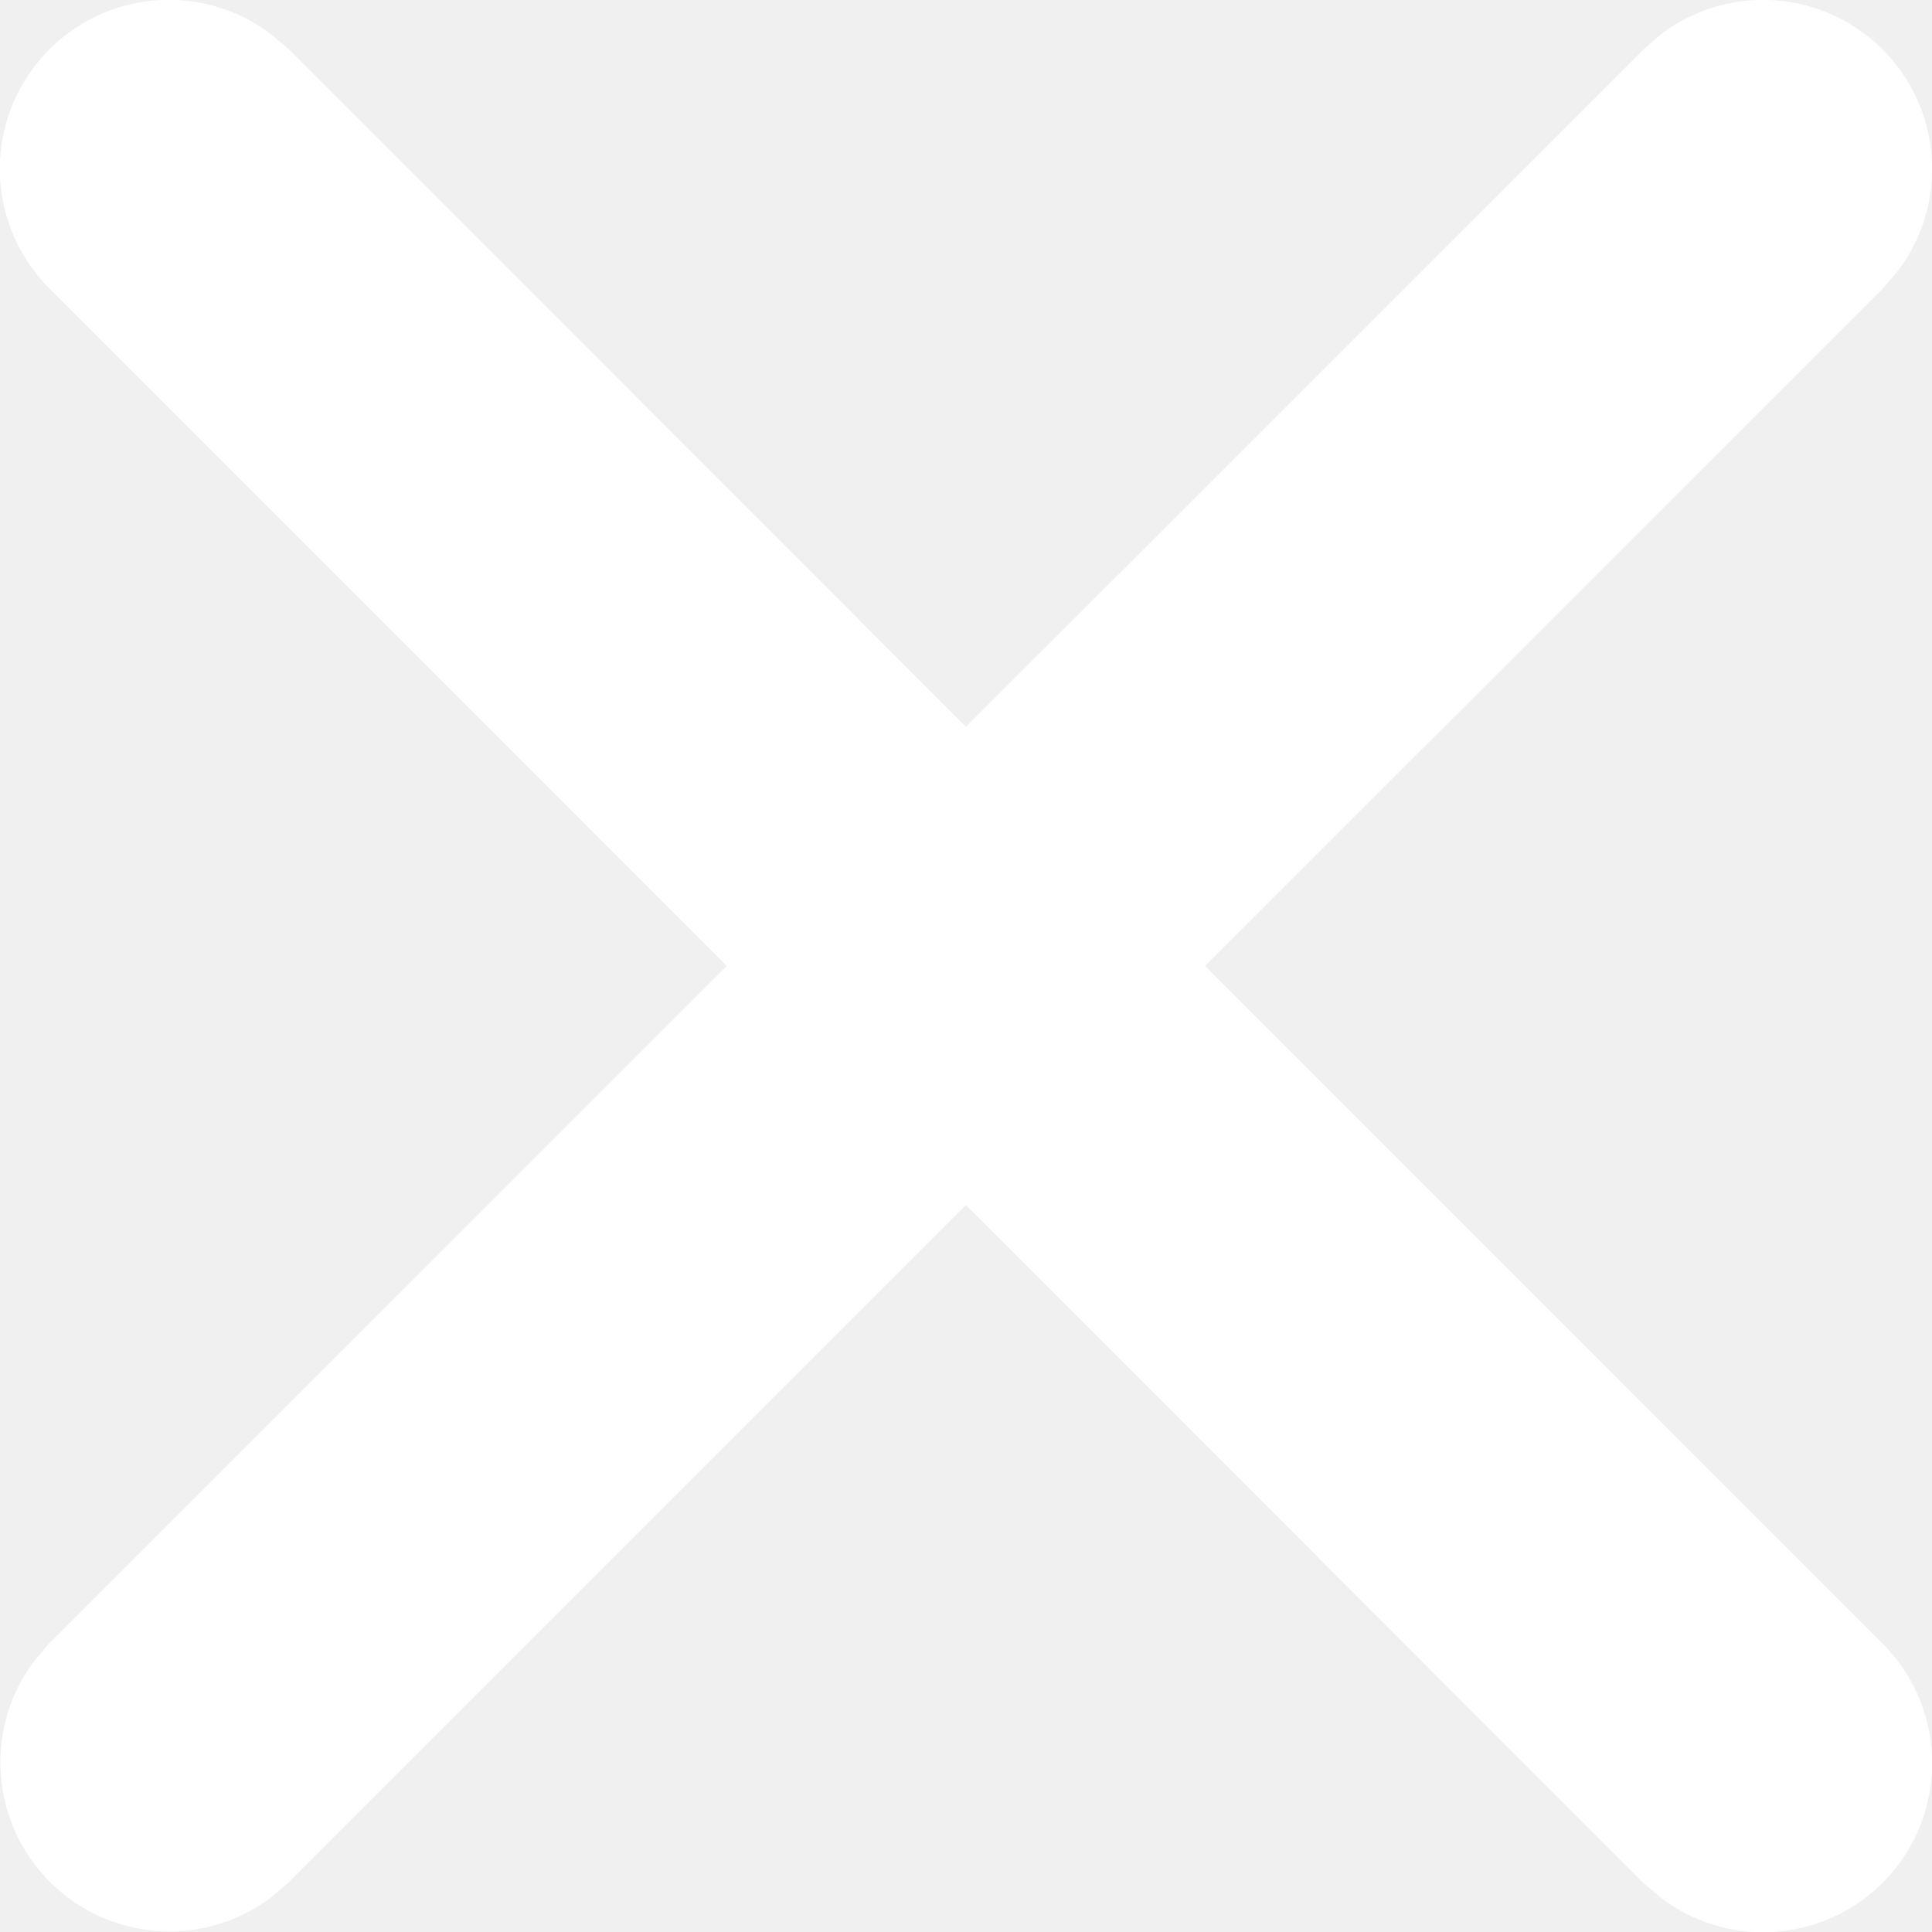
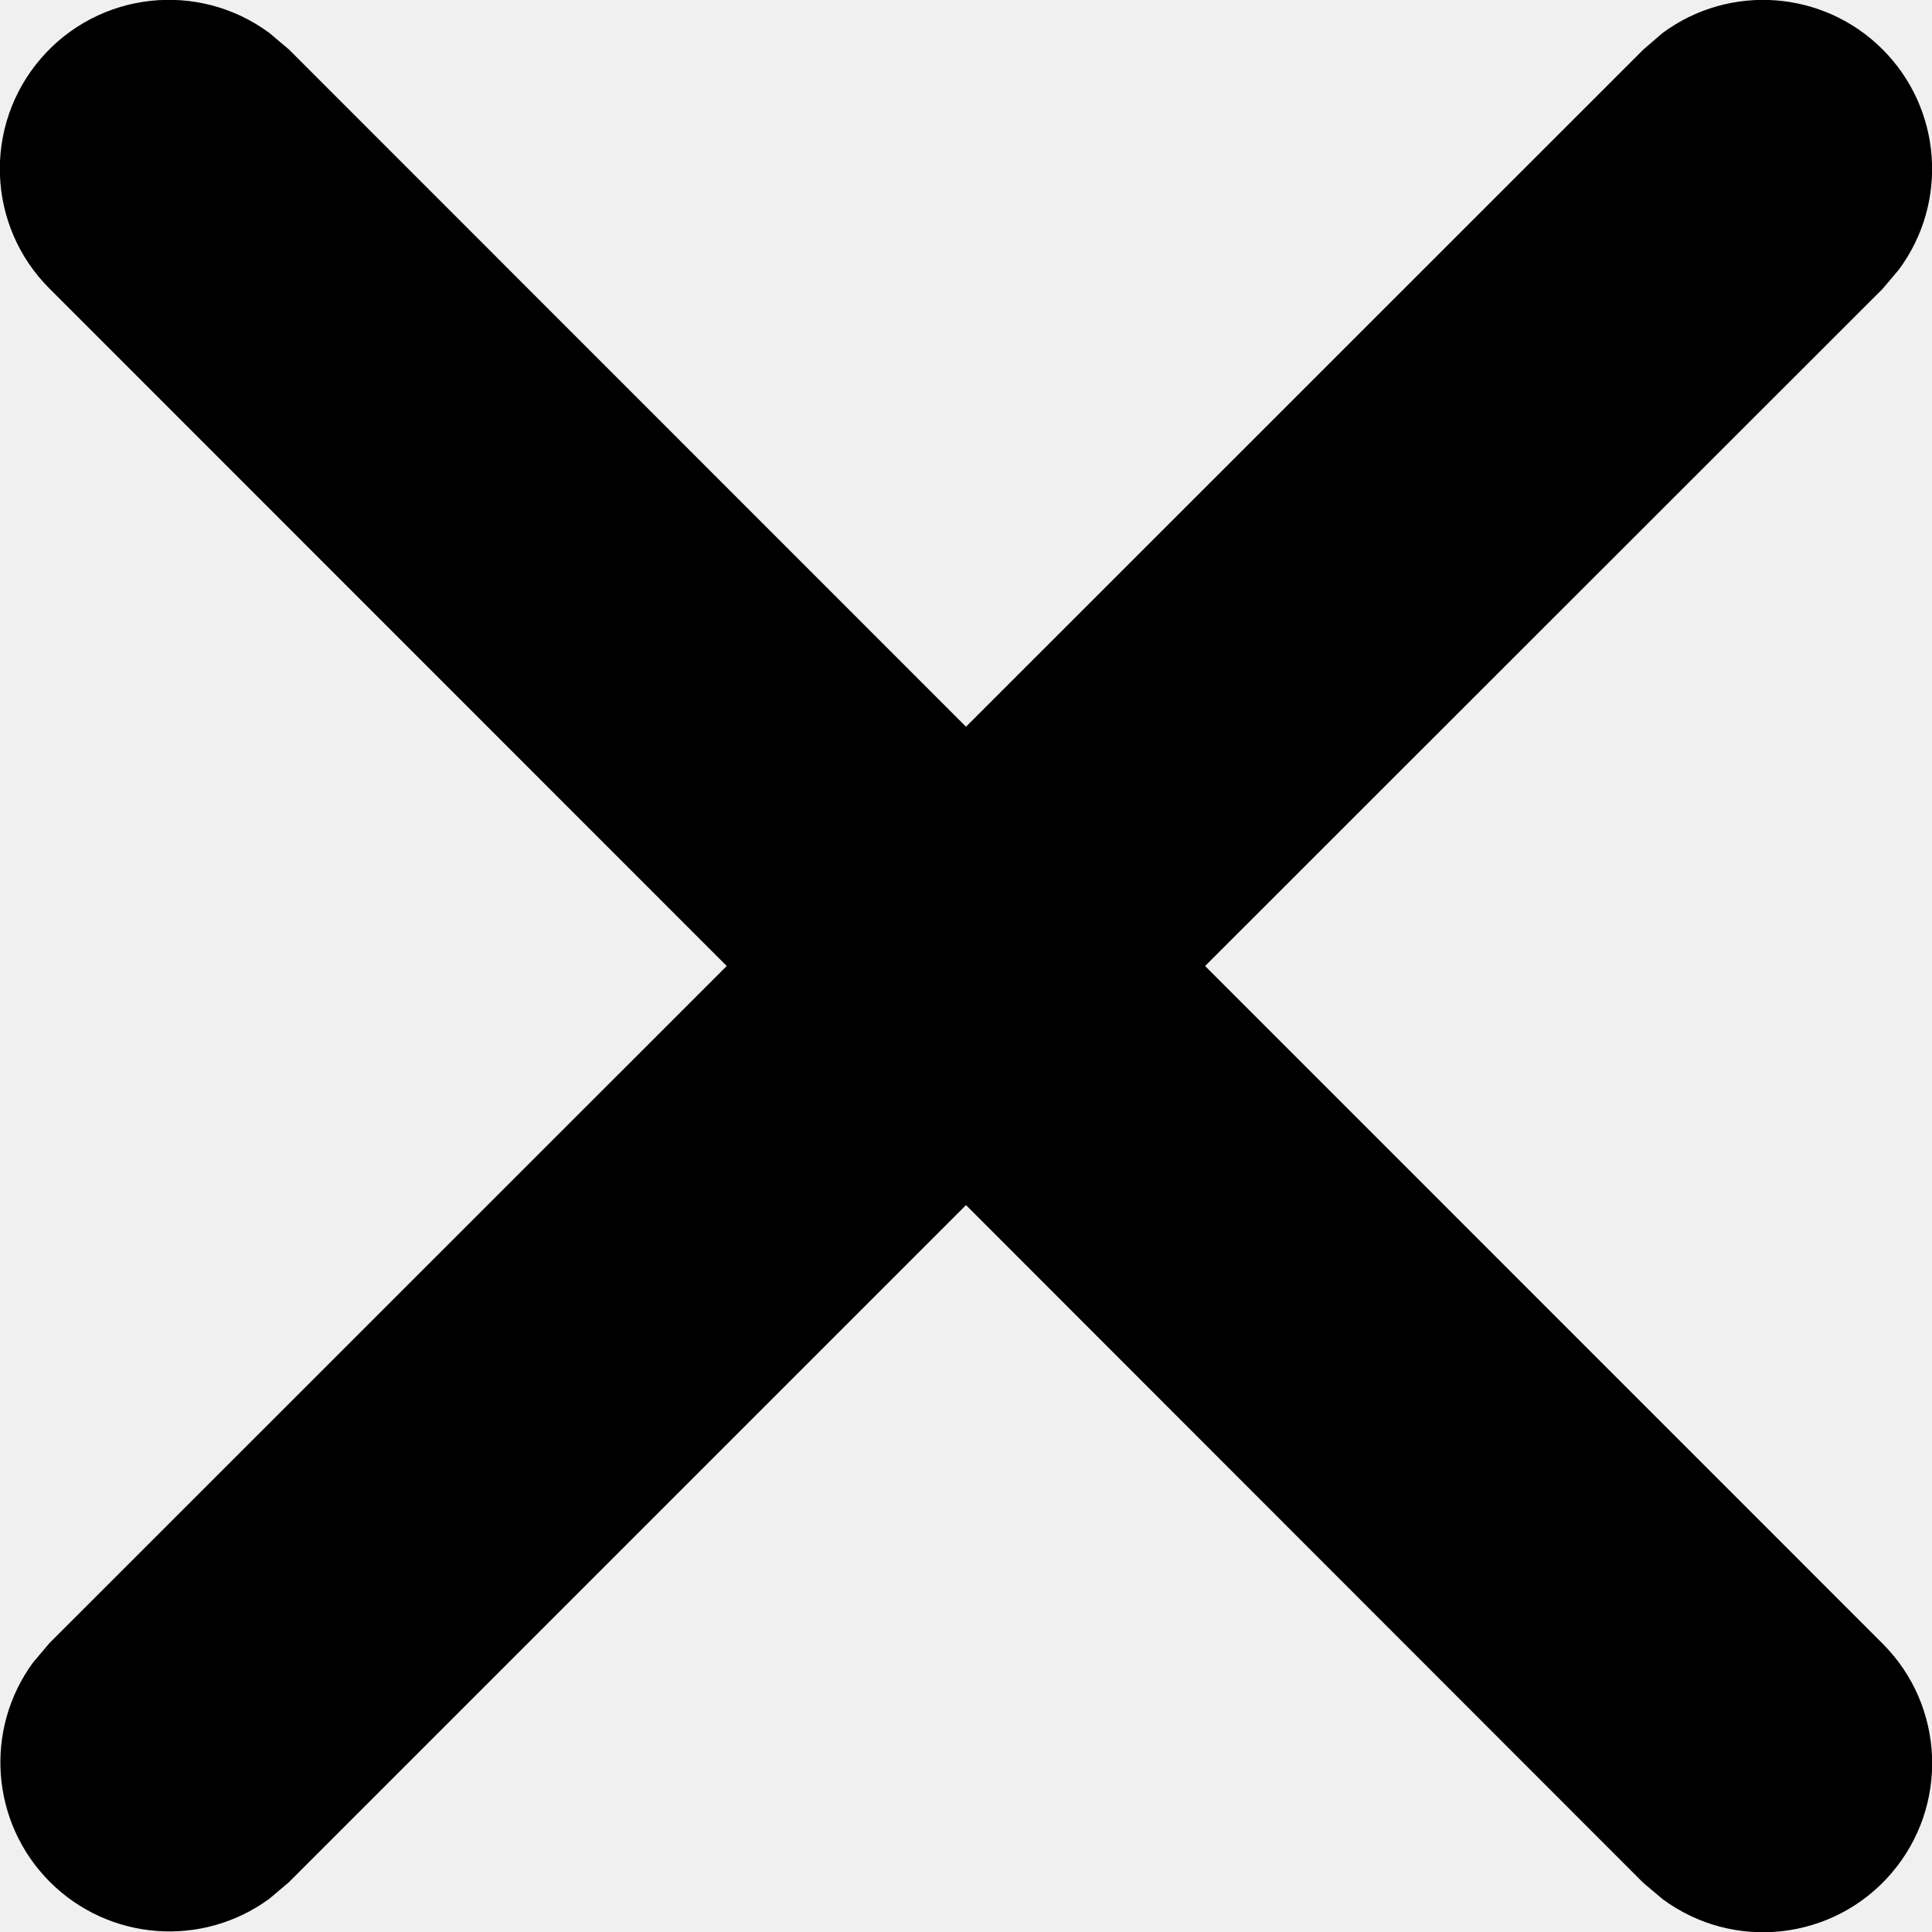
- <svg xmlns="http://www.w3.org/2000/svg" id="Icon_Close" data-name="Icon/Close" width="20" height="20" viewBox="0 0 20 20">
-   <path id="Close" d="M17.209.343a1.75,1.75,0,0,1,2.448,2.448l-.169.2L12.475,10l7.013,7.014a1.75,1.75,0,0,1-2.279,2.644l-.2-.169L10,12.475,2.988,19.487l-.2.169A1.75,1.75,0,0,1,.343,17.209l.169-.2L7.523,10,.513,2.988A1.75,1.75,0,0,1,2.791.343l.2.169L10,7.523,17.012.513Z" transform="translate(0 0)" fill="#fff" />
+ <svg xmlns="http://www.w3.org/2000/svg" id="Icon_Close" data-name="Icon/Close" viewBox="0 0 20 20">
+   <path id="Close" d="M17.209.343a1.75,1.75,0,0,1,2.448,2.448l-.169.2L12.475,10l7.013,7.014a1.75,1.75,0,0,1-2.279,2.644l-.2-.169L10,12.475,2.988,19.487l-.2.169A1.75,1.75,0,0,1,.343,17.209l.169-.2L7.523,10,.513,2.988A1.75,1.75,0,0,1,2.791.343l.2.169L10,7.523,17.012.513Z" transform="translate(0 0)" fill="currentColor" />
</svg>
